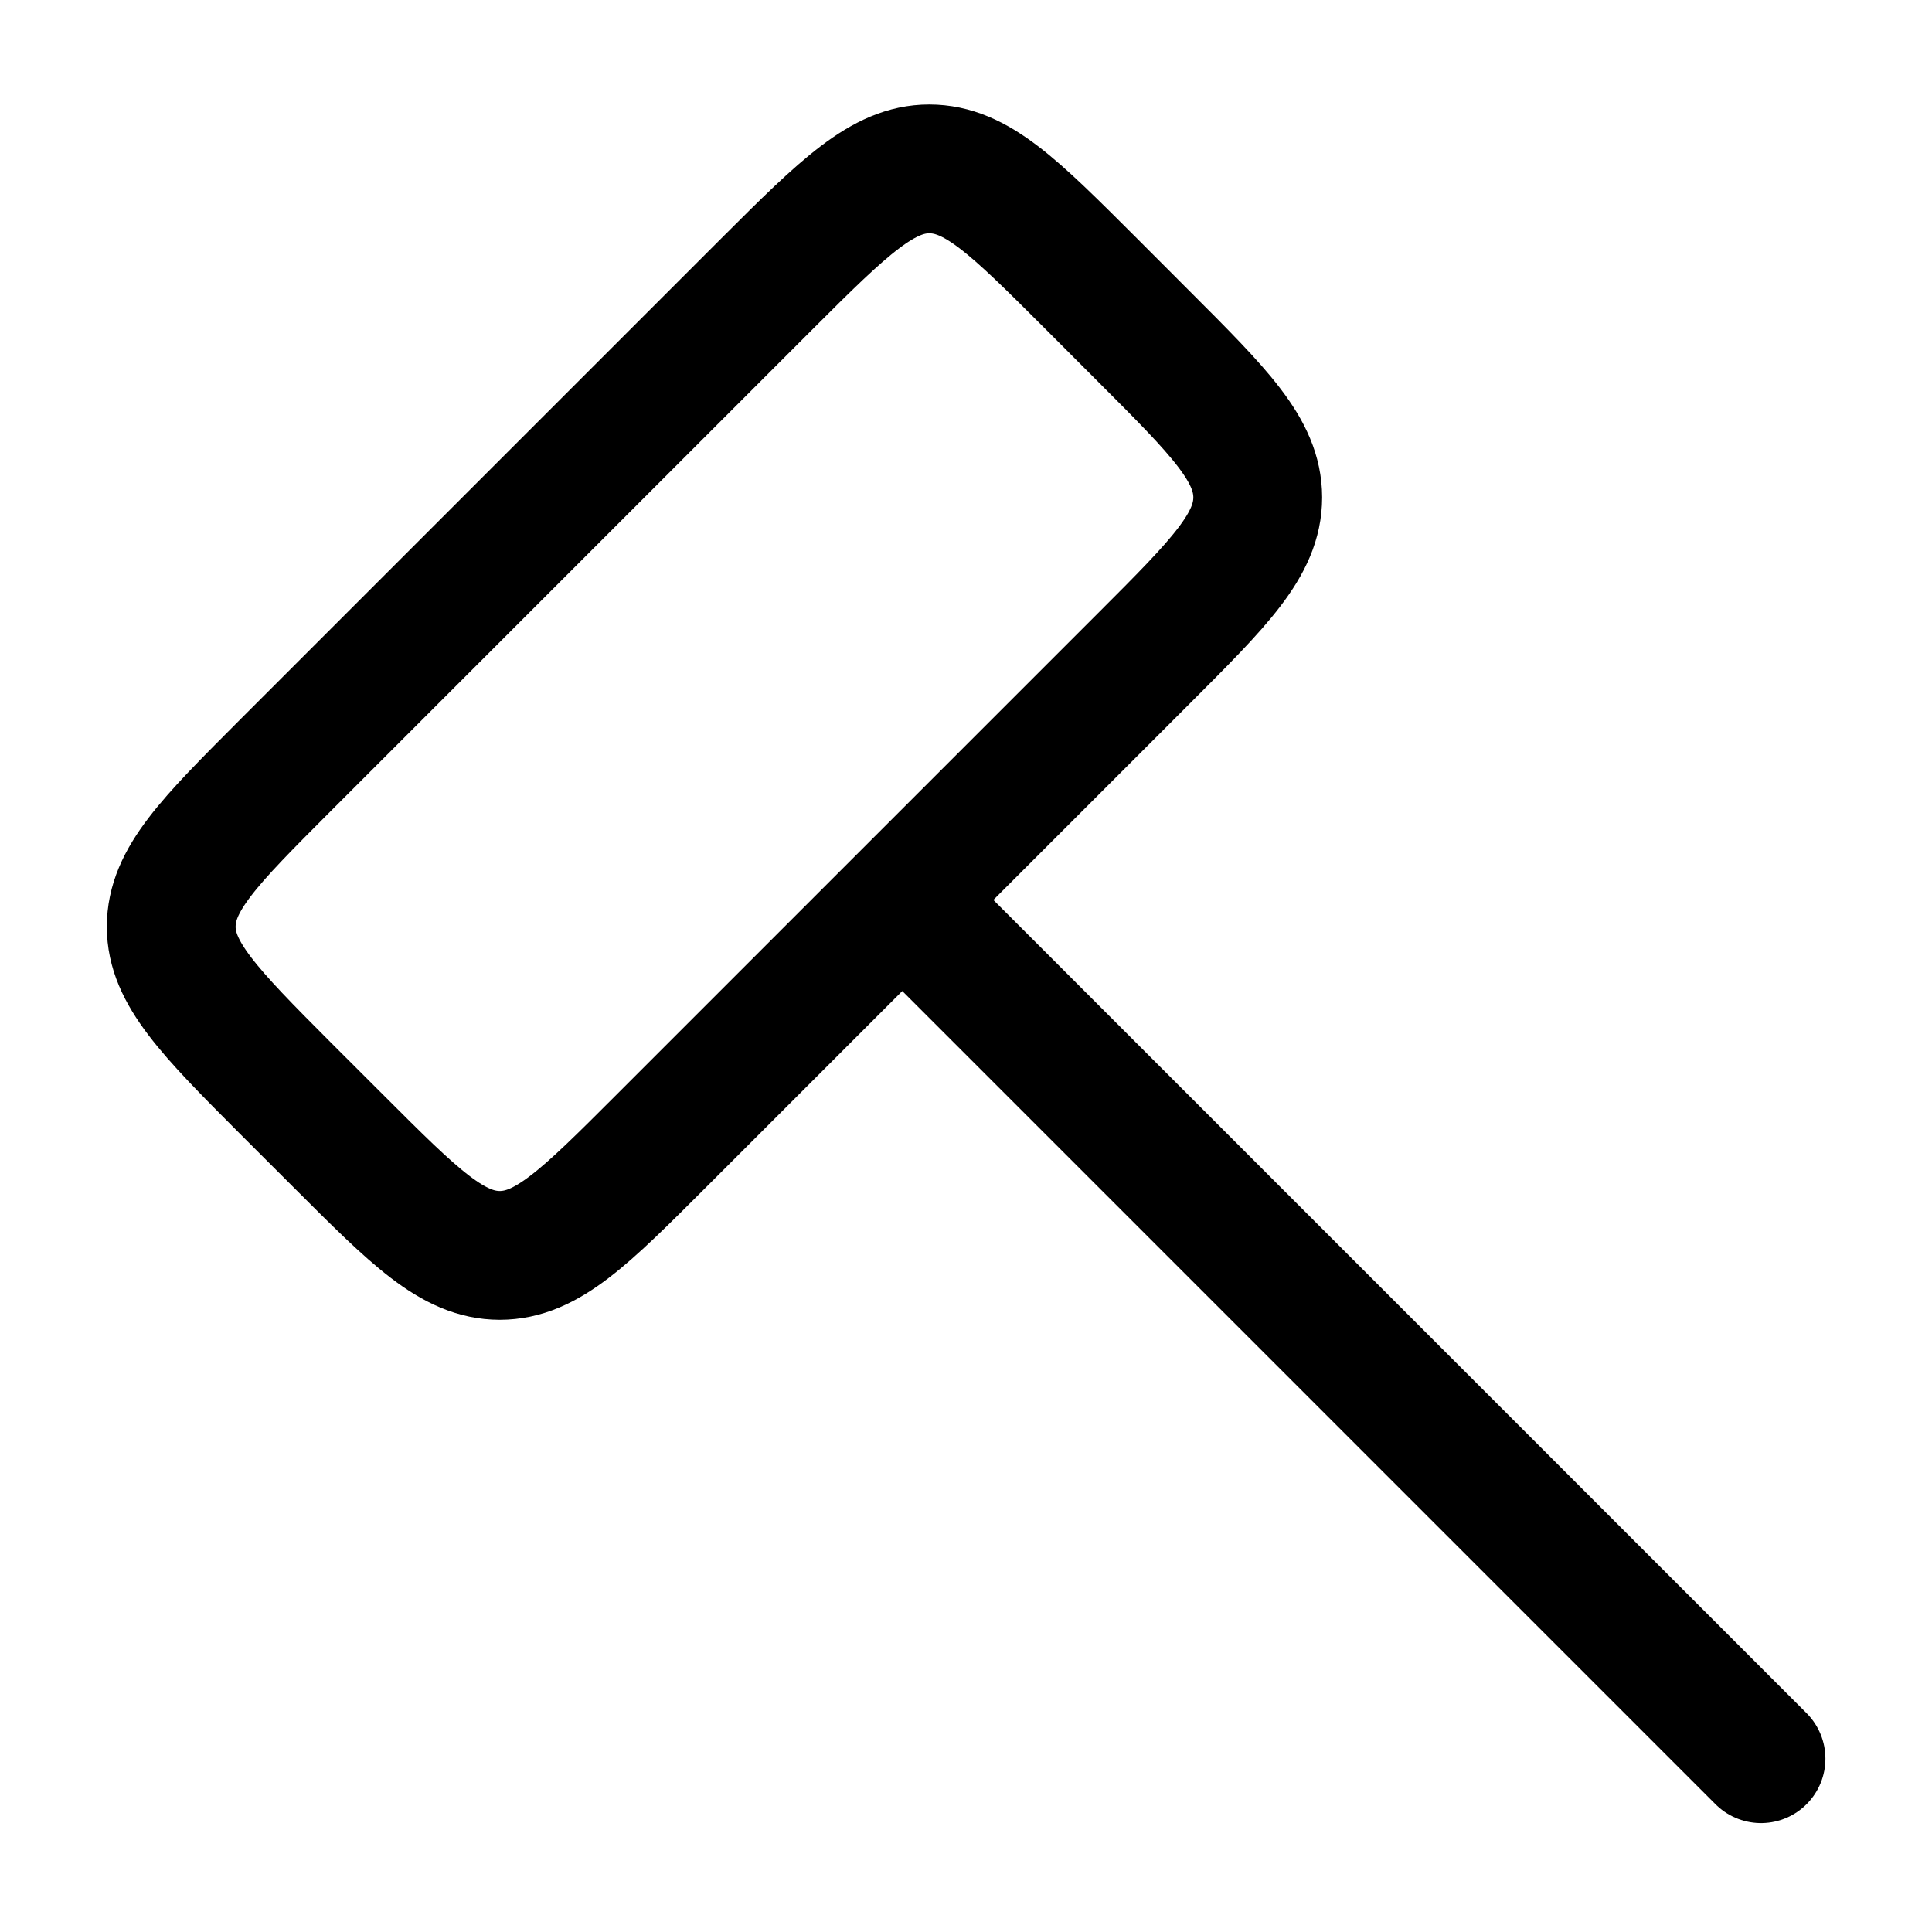
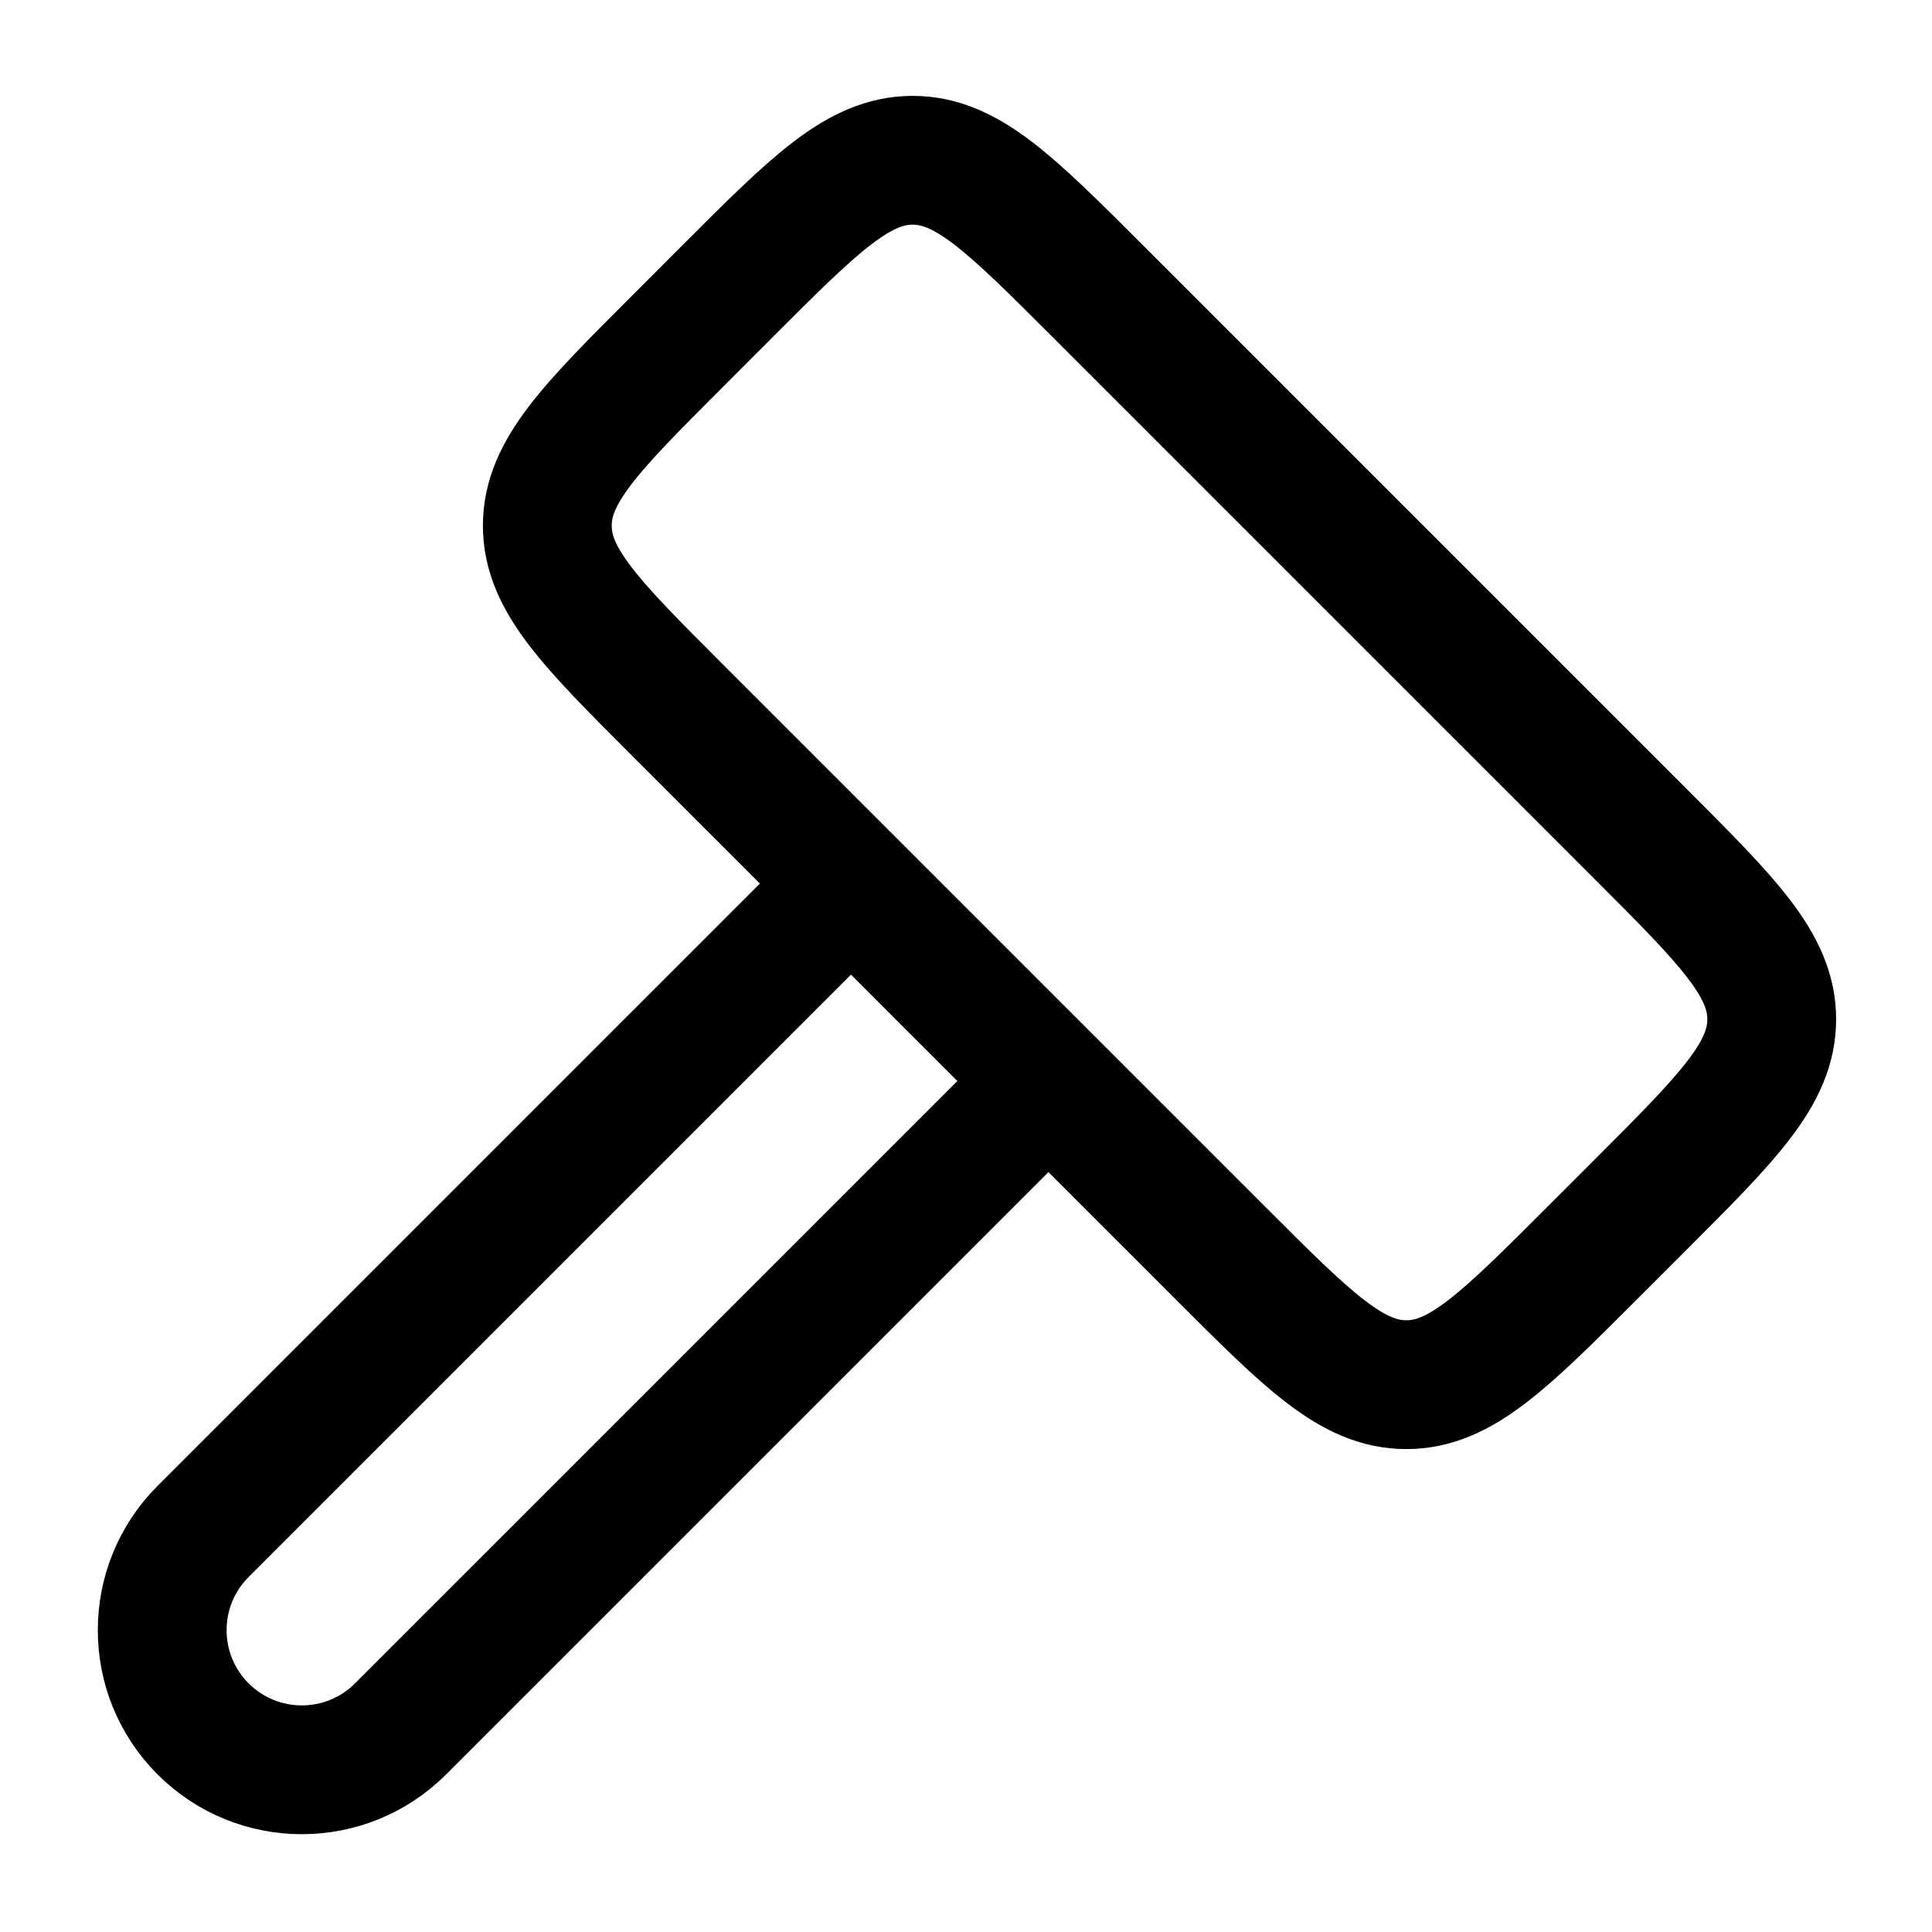
<svg viewBox="0 0 24 24" fill="none" stroke-width="1.6" stroke-linecap="round" stroke-linejoin="round">
-   <path d="M11.209 11.18L21.876 21.847M3.541 9.512L9.541 3.512C10.484 2.57 10.969 2.098 11.543 2.098C12.129 2.098 12.6 2.57 13.543 3.512L14.209 4.179C15.152 5.122 15.623 5.593 15.624 6.179C15.623 6.765 15.152 7.236 14.209 8.179L8.209 14.179C7.266 15.122 6.794 15.594 6.208 15.595C5.623 15.594 5.151 15.122 4.208 14.179L3.541 13.513C2.6 12.57 2.127 12.086 2.127 11.513C2.127 10.926 2.6 10.455 3.541 9.512Z" stroke="currentColor" />
+   <path d="M13.637 3.617L20.383 10.363C21.467 11.447 22.009 11.989 22.009 12.662C22.009 13.336 21.467 13.878 20.383 14.962L19.77 15.575C18.686 16.659 18.143 17.201 17.47 17.201C16.796 17.201 16.254 16.659 15.17 15.575L8.425 8.83C7.341 7.746 6.799 7.204 6.799 6.53C6.799 5.856 7.341 5.314 8.425 4.231L9.038 3.617C10.122 2.533 10.664 1.991 11.338 1.991C12.011 1.991 12.553 2.533 13.637 3.617ZM10.571 10.976L2.523 19.024A1.734 1.734 0 0 0 4.976 21.477L13.024 13.429" stroke="currentColor" />
</svg>
